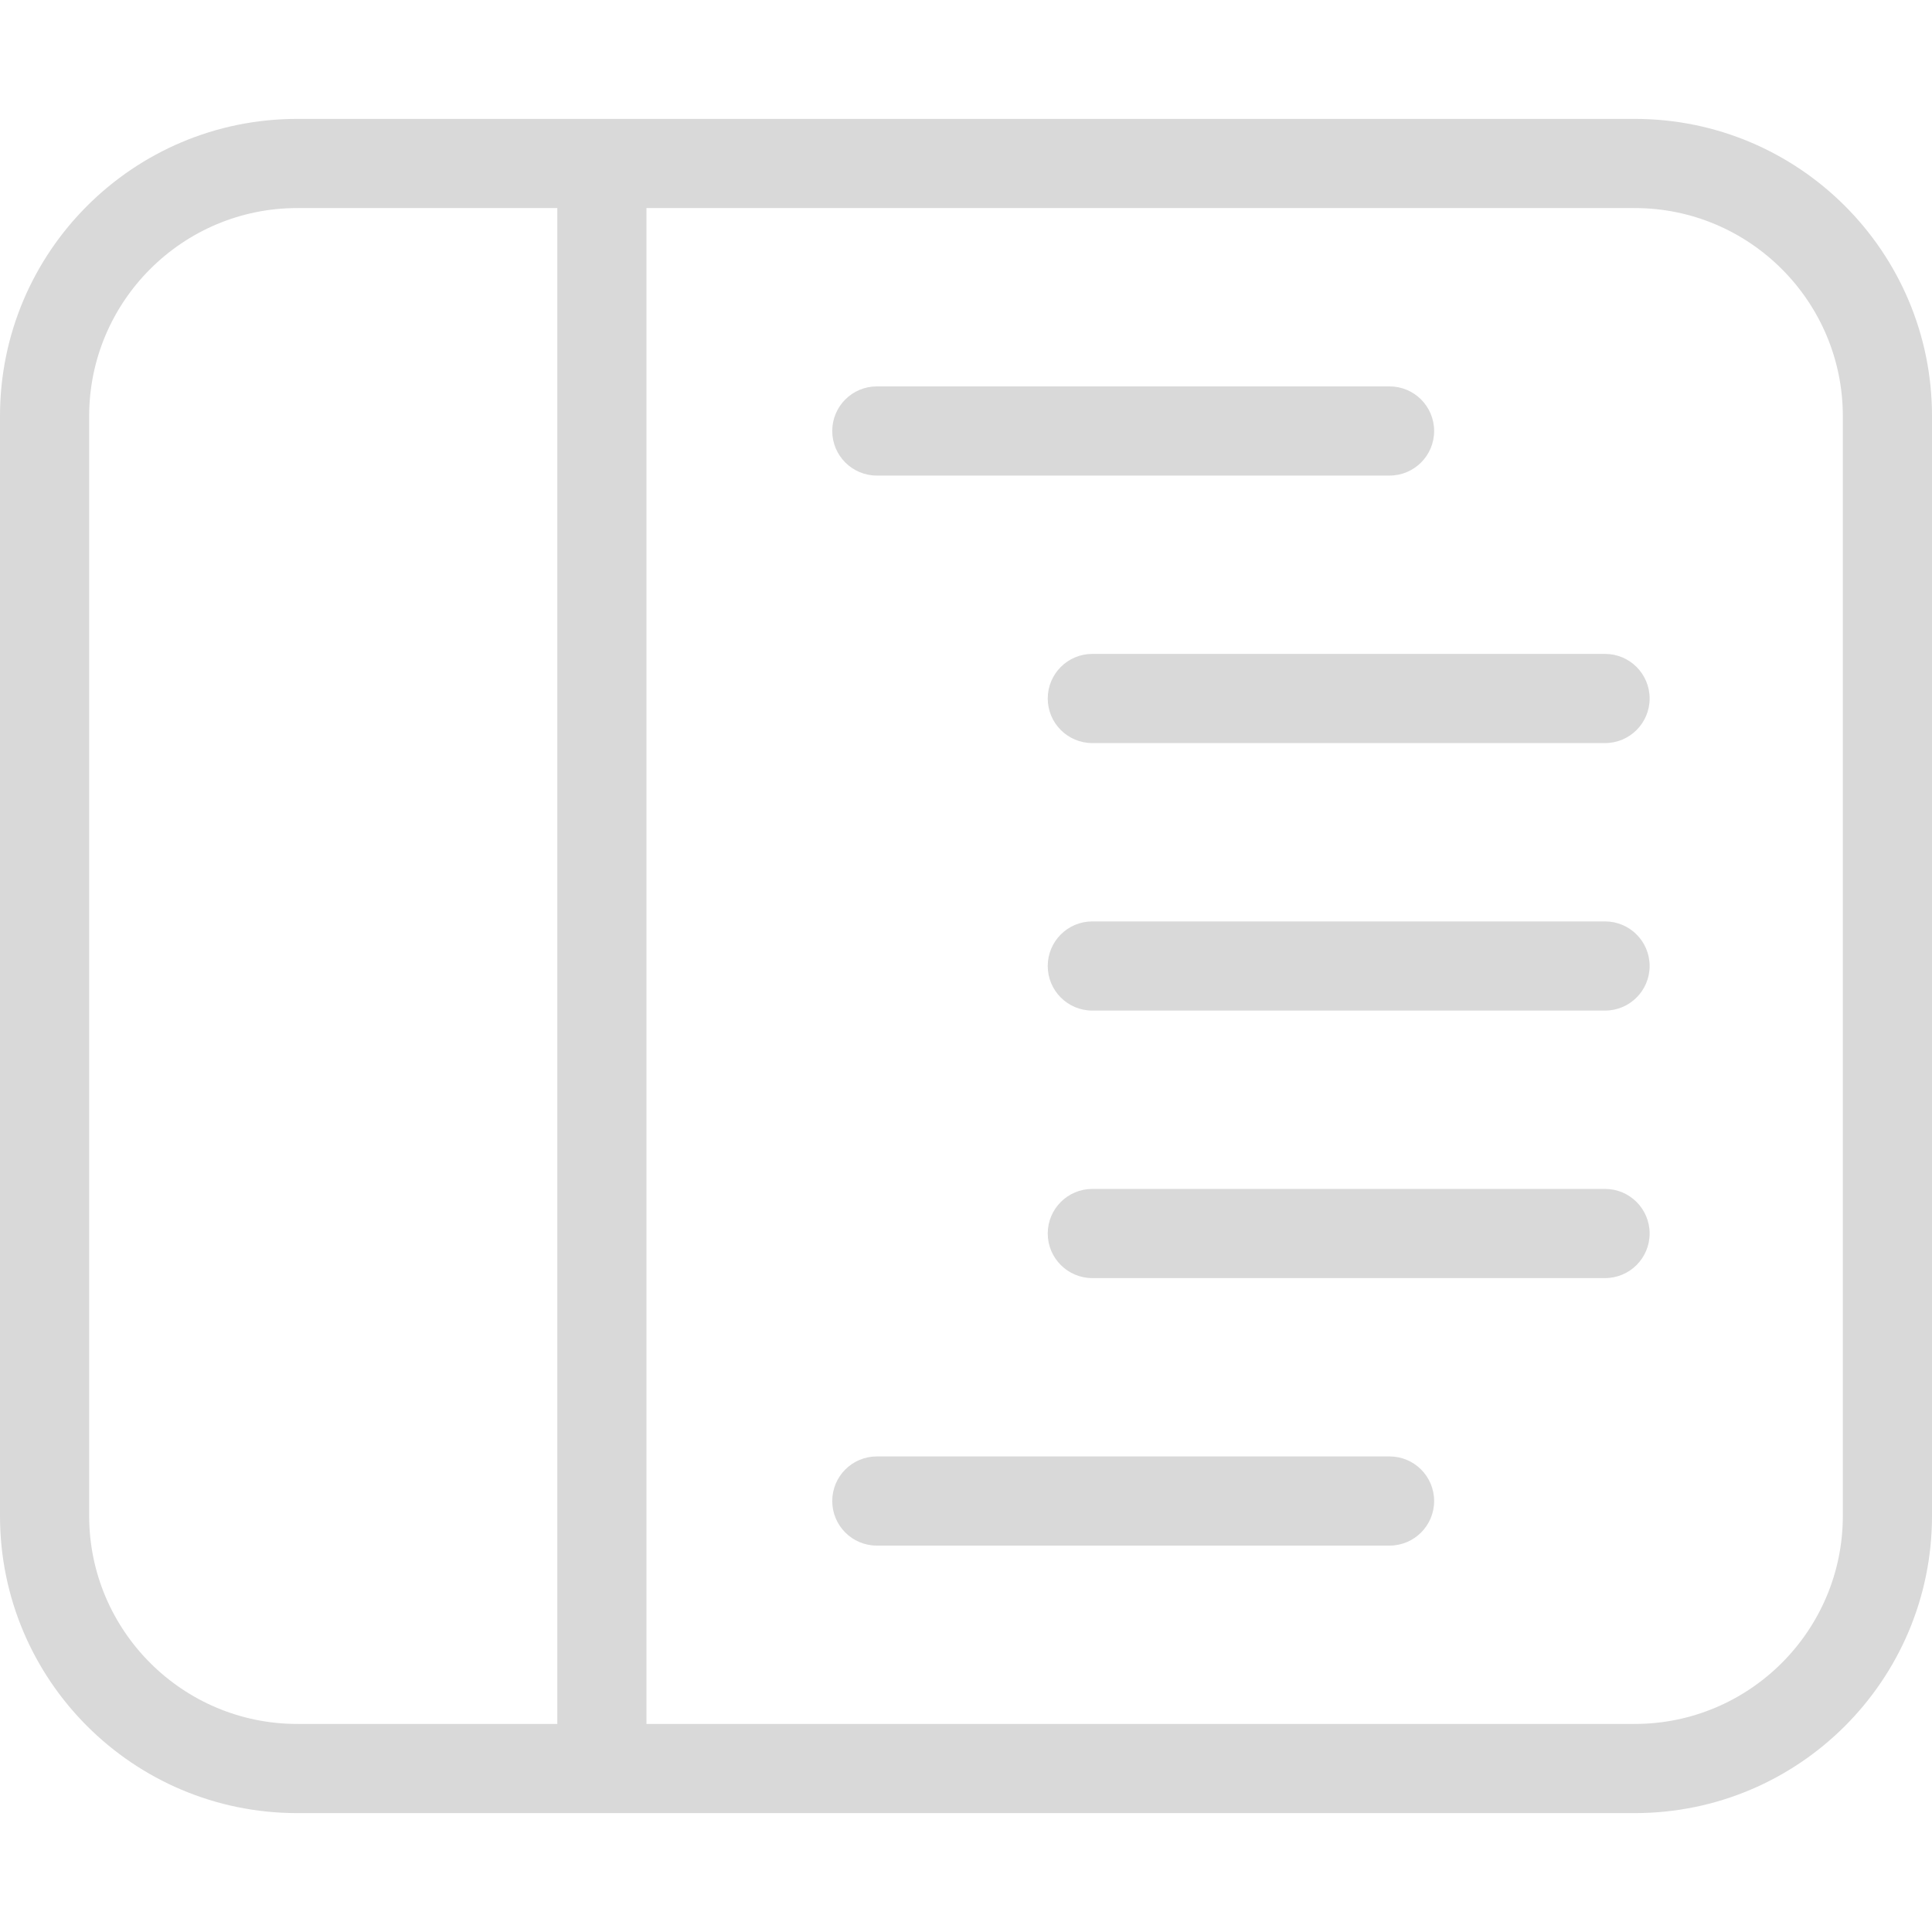
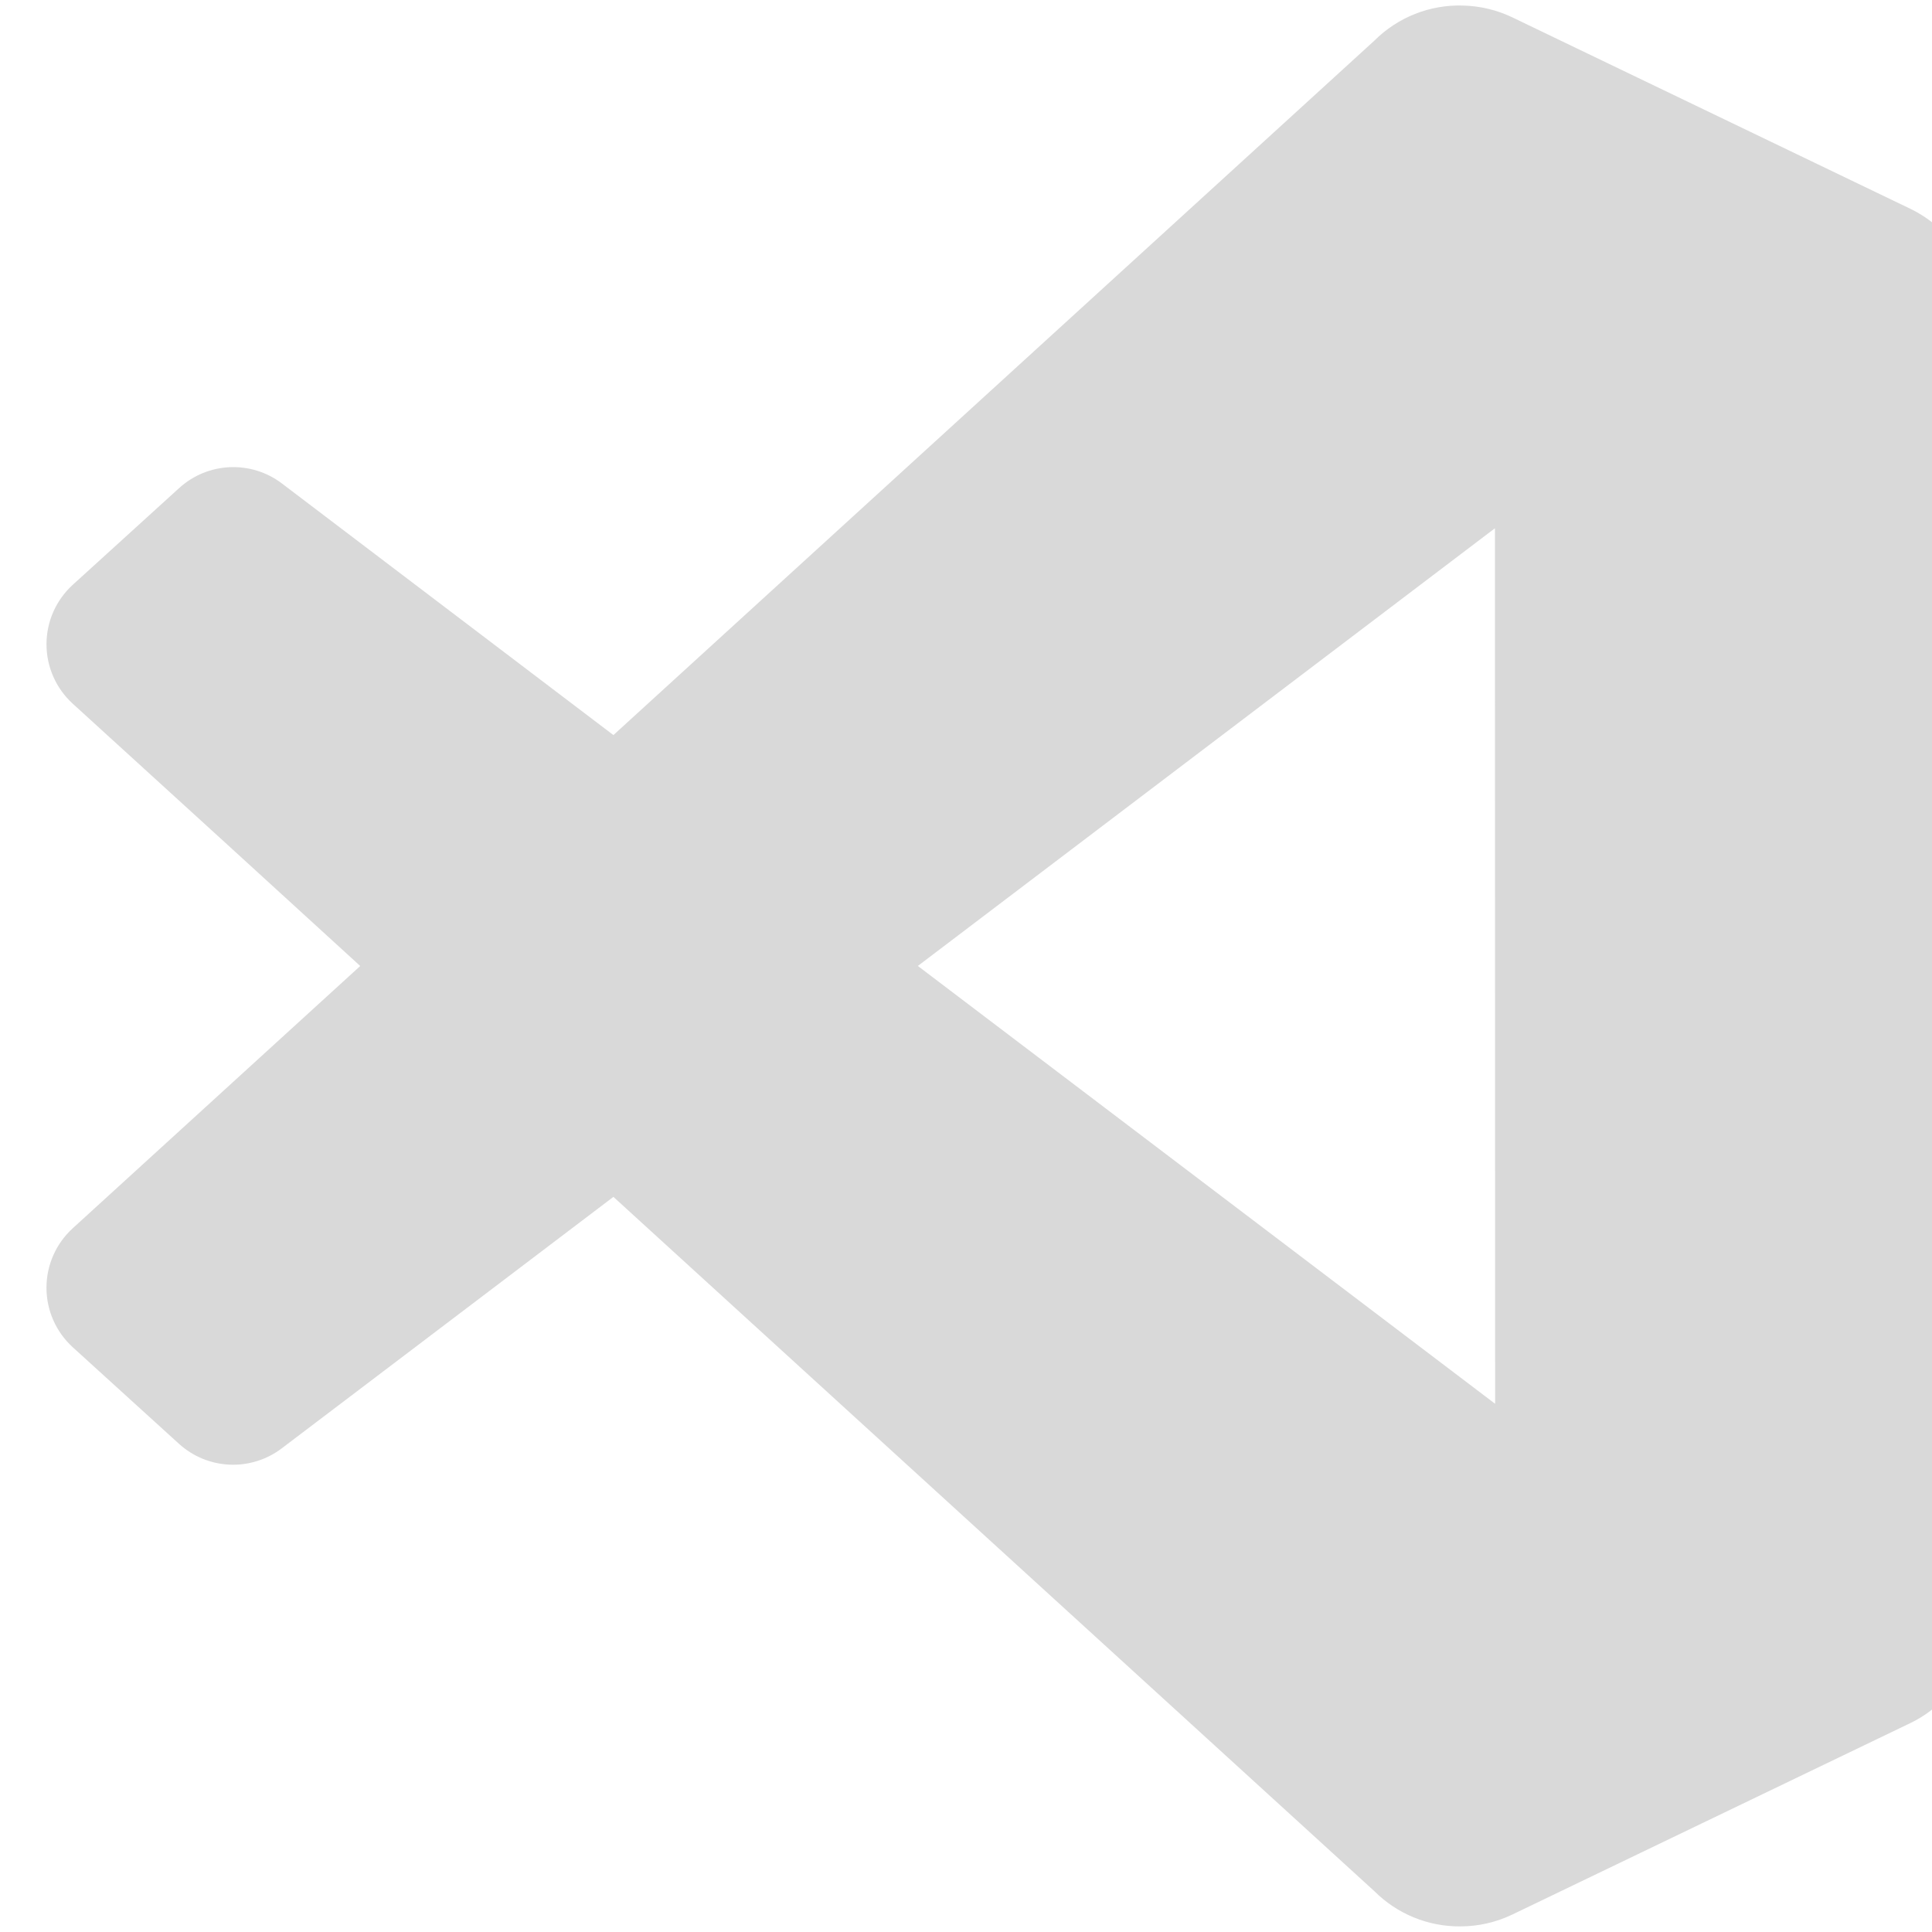
- <svg xmlns="http://www.w3.org/2000/svg" width="260" height="260" viewBox="0 0 260 260" fill="none">
-   <path d="M220 16H40C17.909 16 0 33.909 0 56V204C0 226.091 17.909 244 40 244H220C242.091 244 260 226.091 260 204V56C260 33.909 242.091 16 220 16ZM12 204V56C12 40.561 24.561 28 40 28H75V232H40C24.561 232 12 219.439 12 204ZM248 204C248 219.439 235.439 232 220 232H87V28H220C235.439 28 248 40.561 248 56V204ZM112 58C112 54.686 114.686 52 118 52H187C190.314 52 193 54.686 193 58C193 61.314 190.314 64 187 64H118C114.686 64 112 61.314 112 58ZM193 202C193 205.314 190.314 208 187 208H118C114.686 208 112 205.314 112 202C112 198.686 114.686 196 118 196H187C190.314 196 193 198.686 193 202ZM222 94C222 97.314 219.314 100 216 100H147C143.686 100 141 97.314 141 94C141 90.686 143.686 88 147 88H216C219.314 88 222 90.686 222 94ZM222 130C222 133.314 219.314 136 216 136H147C143.686 136 141 133.314 141 130C141 126.686 143.686 124 147 124H216C219.314 124 222 126.686 222 130ZM222 166C222 169.314 219.314 172 216 172H147C143.686 172 141 169.314 141 166C141 162.686 143.686 160 147 160H216C219.314 160 222 162.686 222 166Z" fill="#D9D9D9" />
+ <svg xmlns="http://www.w3.org/2000/svg" fill="none" viewBox="0 0 40 40">
+   <g>
+     <path fill="#d9d9d9" fill-rule="evenodd" d="M30.235 39.884a2.491 2.491 0 0 1-1.781-.73L12.7 24.78l-3.46 2.624-3.406 2.582a1.665 1.665 0 0 1-1.082.338 1.664 1.664 0 0 1-1.046-.431l-2.2-2a1.666 1.666 0 0 1 0-2.463L7.458 20 4.67 17.453 1.507 14.57a1.665 1.665 0 0 1 0-2.463l2.2-2a1.665 1.665 0 0 1 2.13-.097l6.863 5.209L28.452.844a2.488 2.488 0 0 1 1.841-.729c.351.009.699.091 1.019.245l8.236 3.961a2.5 2.5 0 0 1 1.415 2.253v.099-.045V33.37v-.045.095a2.501 2.501 0 0 1-1.416 2.257l-8.235 3.961a2.492 2.492 0 0 1-1.077.246Zm.716-28.947-11.948 9.062 11.952 9.065-.004-18.127Z" clip-rule="evenodd" />
+   </g>
</svg>
